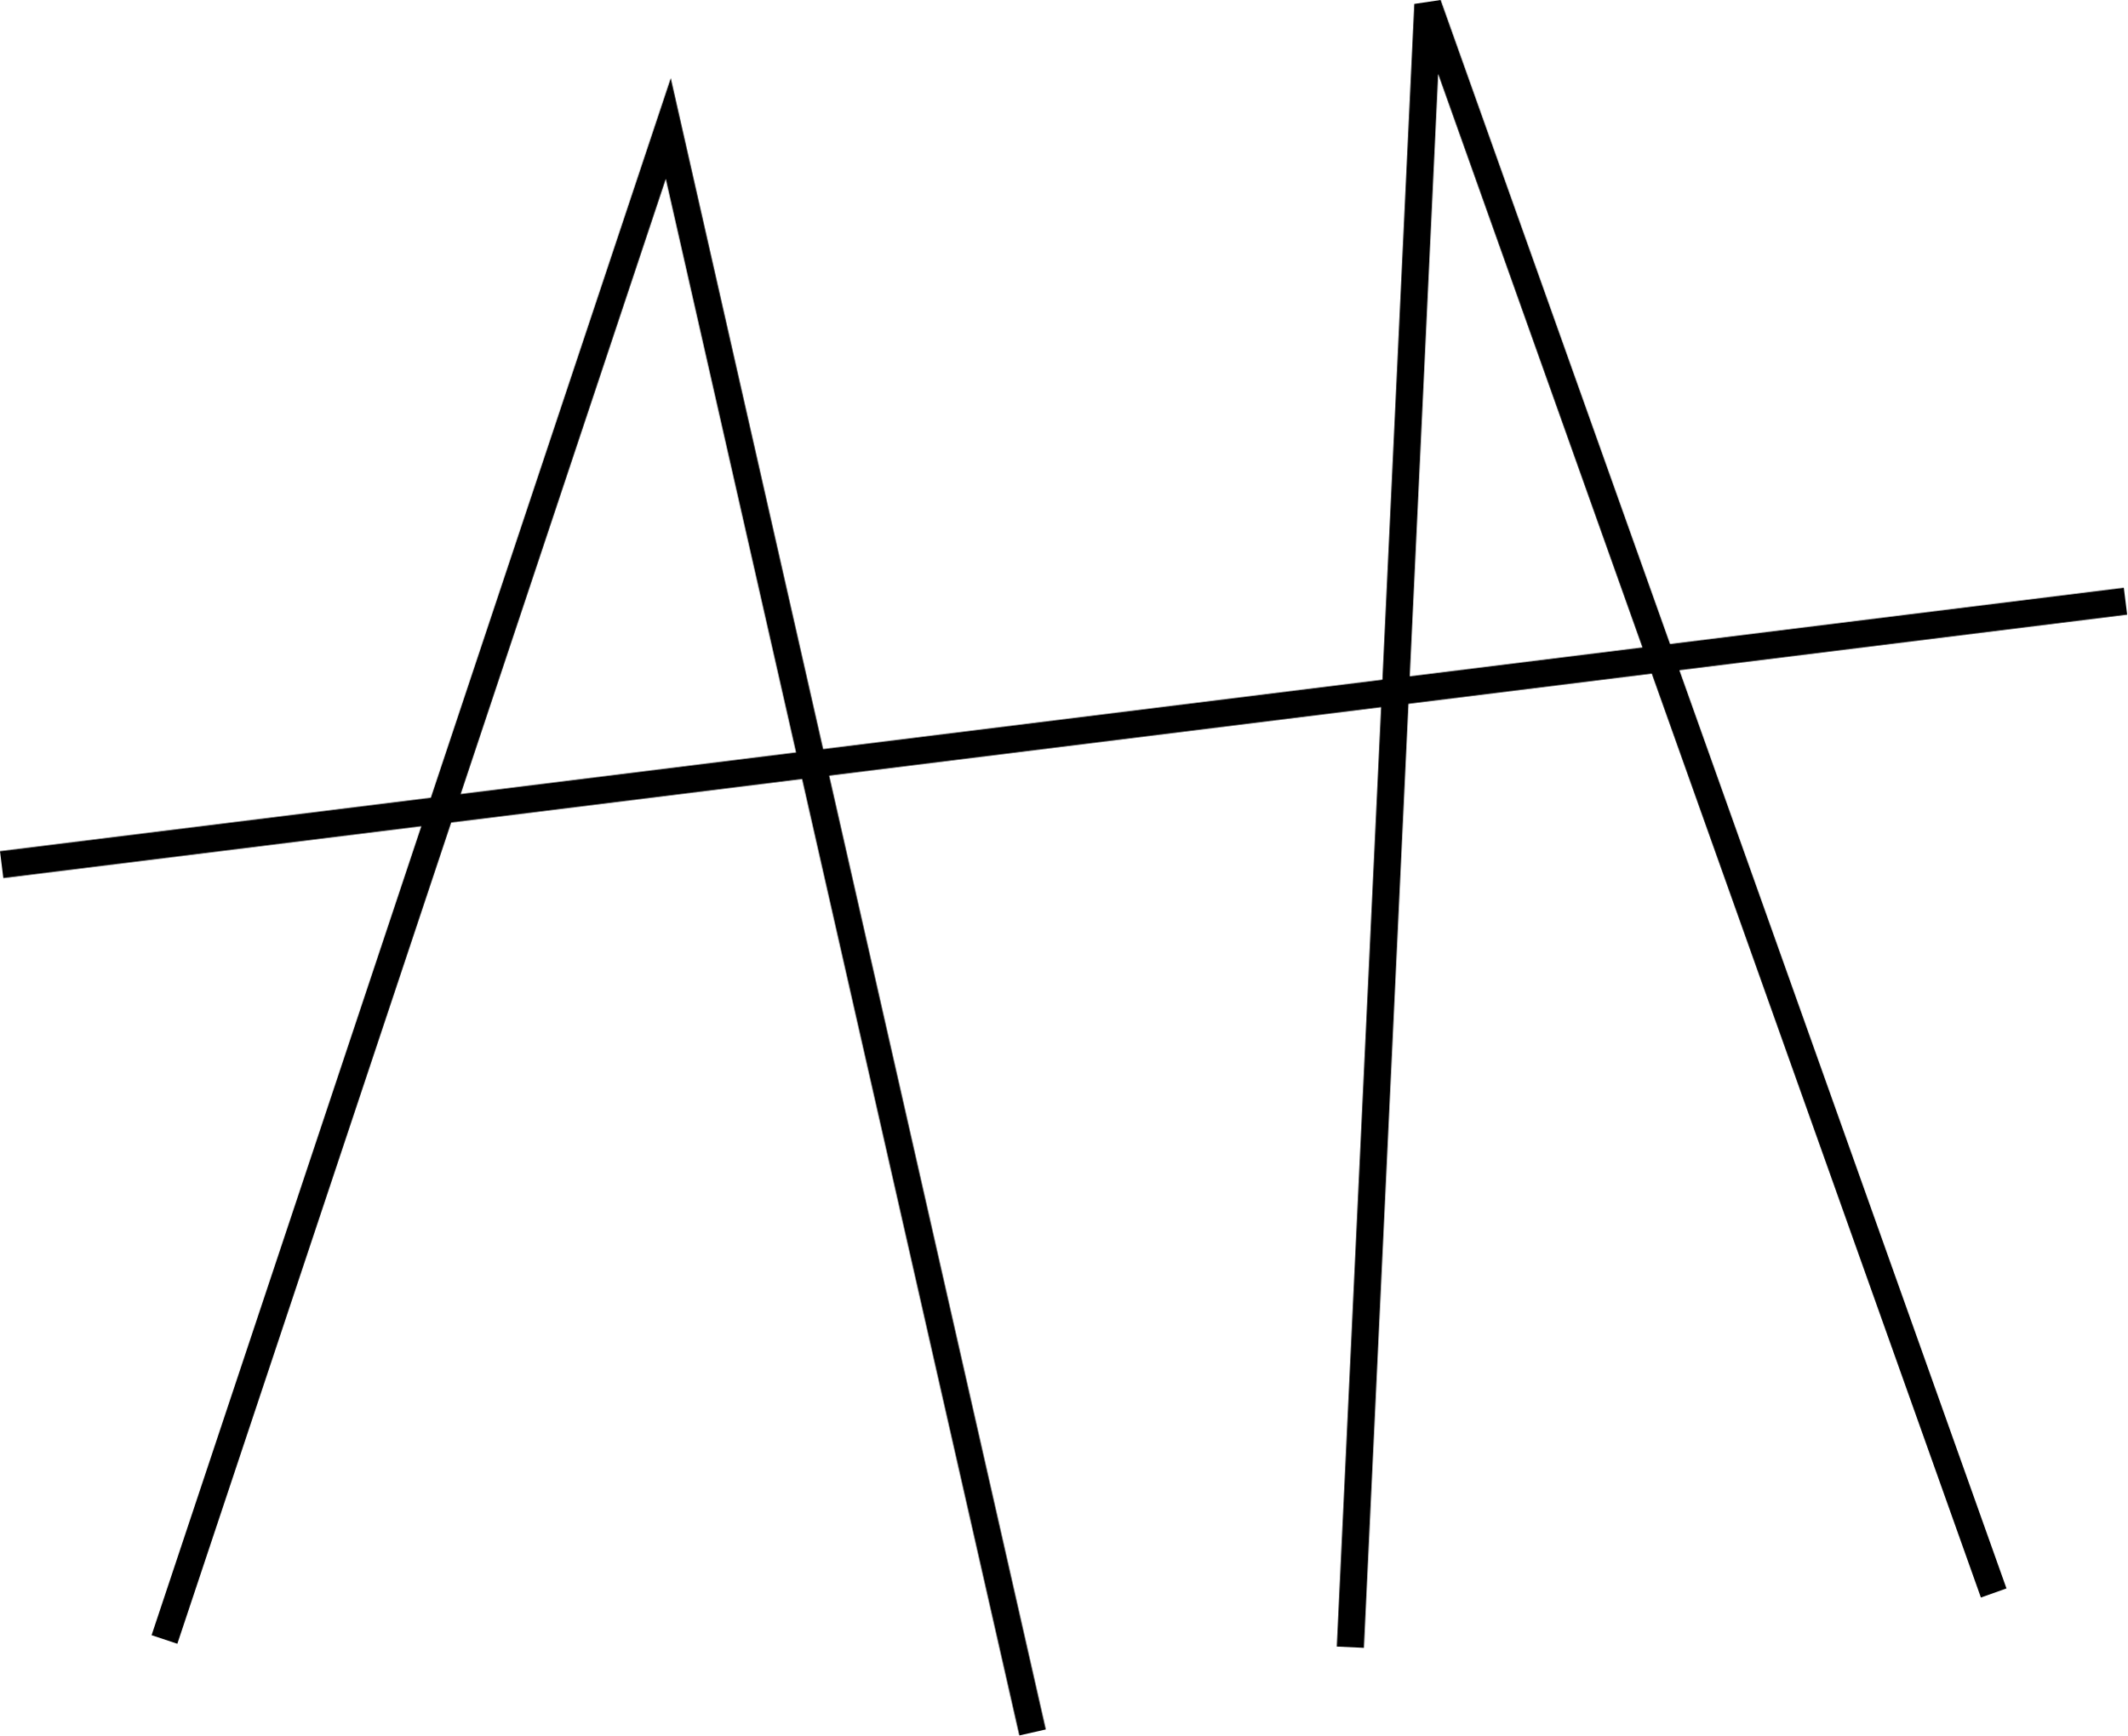
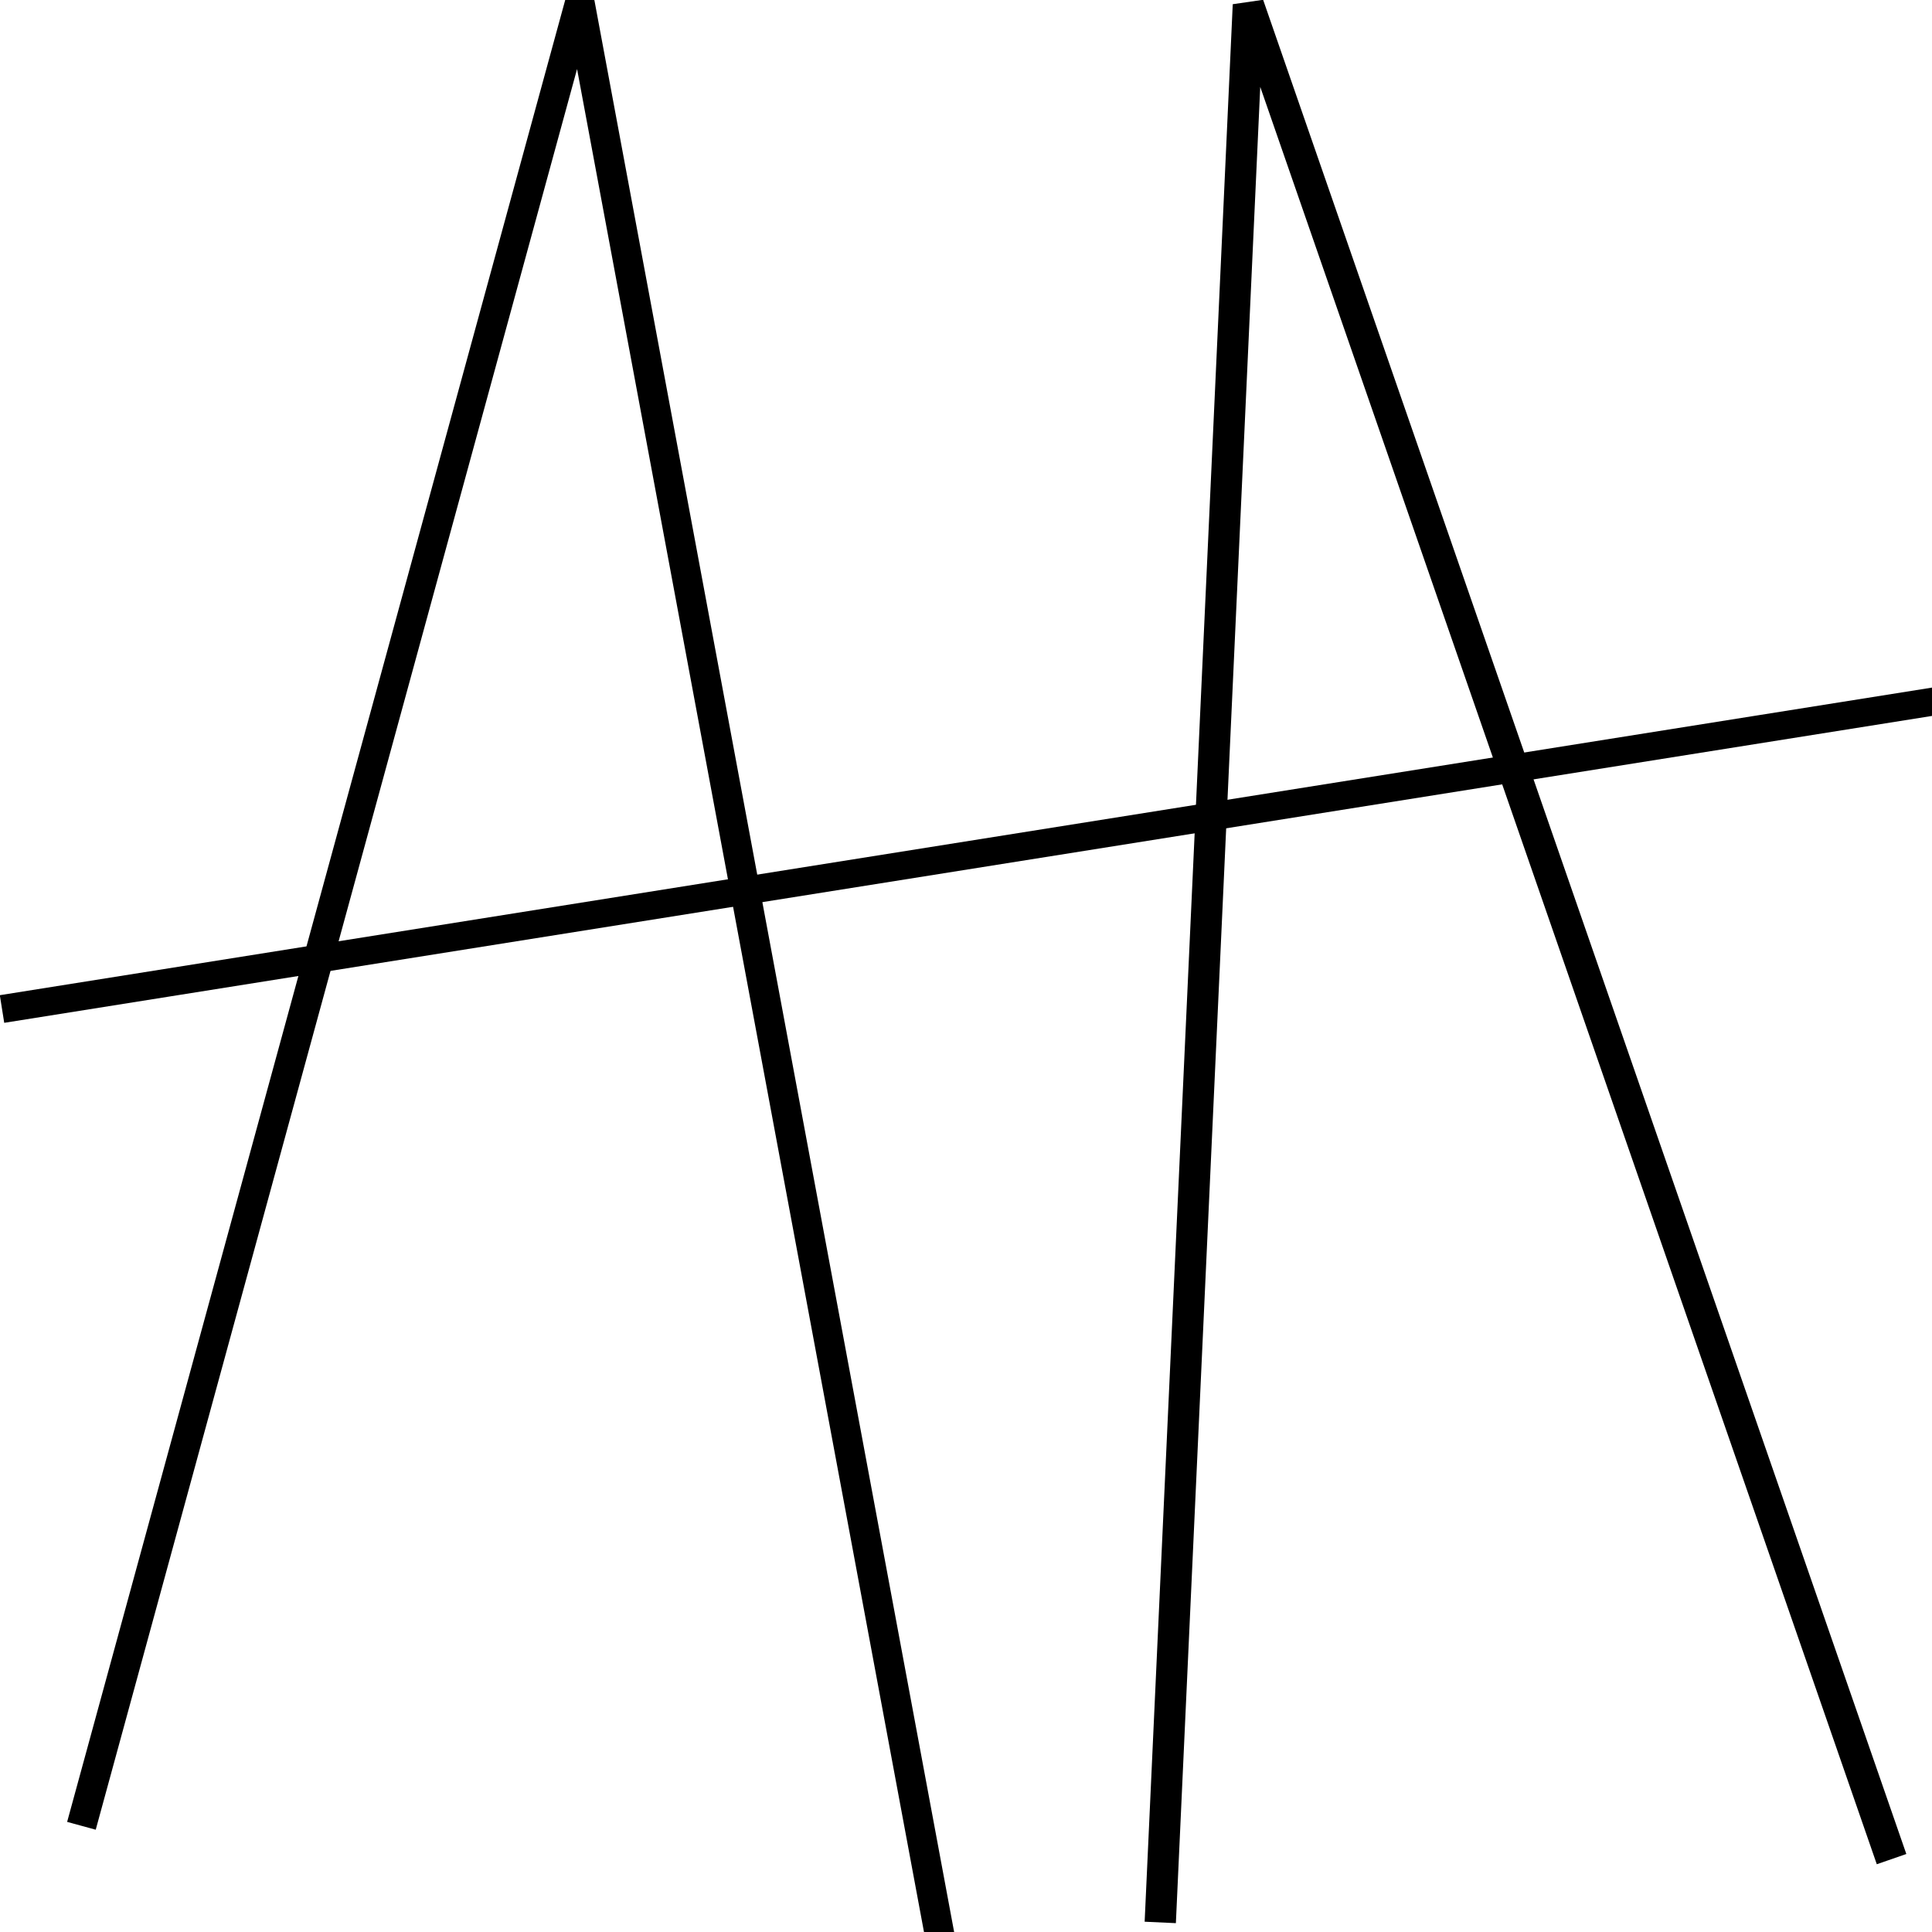
- <svg xmlns="http://www.w3.org/2000/svg" width="156.742mm" height="127.924mm" viewBox="0 0 156.742 127.924" version="1.1" id="svg5">
+ <svg xmlns="http://www.w3.org/2000/svg" width="122mm" height="122mm" viewBox="0 0 122 122" version="1.1" id="svg5">
  <defs id="defs2" />
-   <g id="layer1" transform="translate(-25.57878,-29.93569)">
-     <path style="fill:none;fill-opacity:1;stroke:#000000;stroke-width:2;stroke-linecap:butt;stroke-linejoin:miter;stroke-miterlimit:4;stroke-dasharray:none;stroke-opacity:1" d="M 37.696,150.785 74.821,39.41 101.665,157.638" id="path857" />
-     <path style="fill:none;stroke:#000000;stroke-width:2;stroke-linecap:butt;stroke-linejoin:miter;stroke-miterlimit:4;stroke-dasharray:none;stroke-opacity:1" d="M 25.702,93.669 182.198,74.25" id="path859" />
-     <path style="fill:none;fill-opacity:1;stroke:#000000;stroke-width:2;stroke-linecap:butt;stroke-linejoin:miter;stroke-miterlimit:4;stroke-dasharray:none;stroke-opacity:1" d="M 125.083,151.356 130.794,30.271 172.488,147.358" id="path861" />
+   <g id="layer1" transform="translate(-33.84282,-29.96011)">
+     <path style="fill:none;fill-opacity:1;stroke:#000000;stroke-width:1.872;stroke-linecap:butt;stroke-linejoin:miter;stroke-miterlimit:4;stroke-dasharray:none;stroke-opacity:1" d="M 38.985,145.254 70.456,30.137 93.212,152.338" id="path857" />
+     <path style="fill:none;stroke:#000000;stroke-width:1.767;stroke-linecap:butt;stroke-linejoin:miter;stroke-miterlimit:4;stroke-dasharray:none;stroke-opacity:1" d="M 33.971,93.676 156.04,74.243" id="path859" />
+     <path style="fill:none;fill-opacity:1;stroke:#000000;stroke-width:1.974;stroke-linecap:butt;stroke-linejoin:miter;stroke-miterlimit:4;stroke-dasharray:none;stroke-opacity:1" d="M 107.11,151.356 112.673,30.271 153.289,147.358" id="path861" />
  </g>
</svg>
